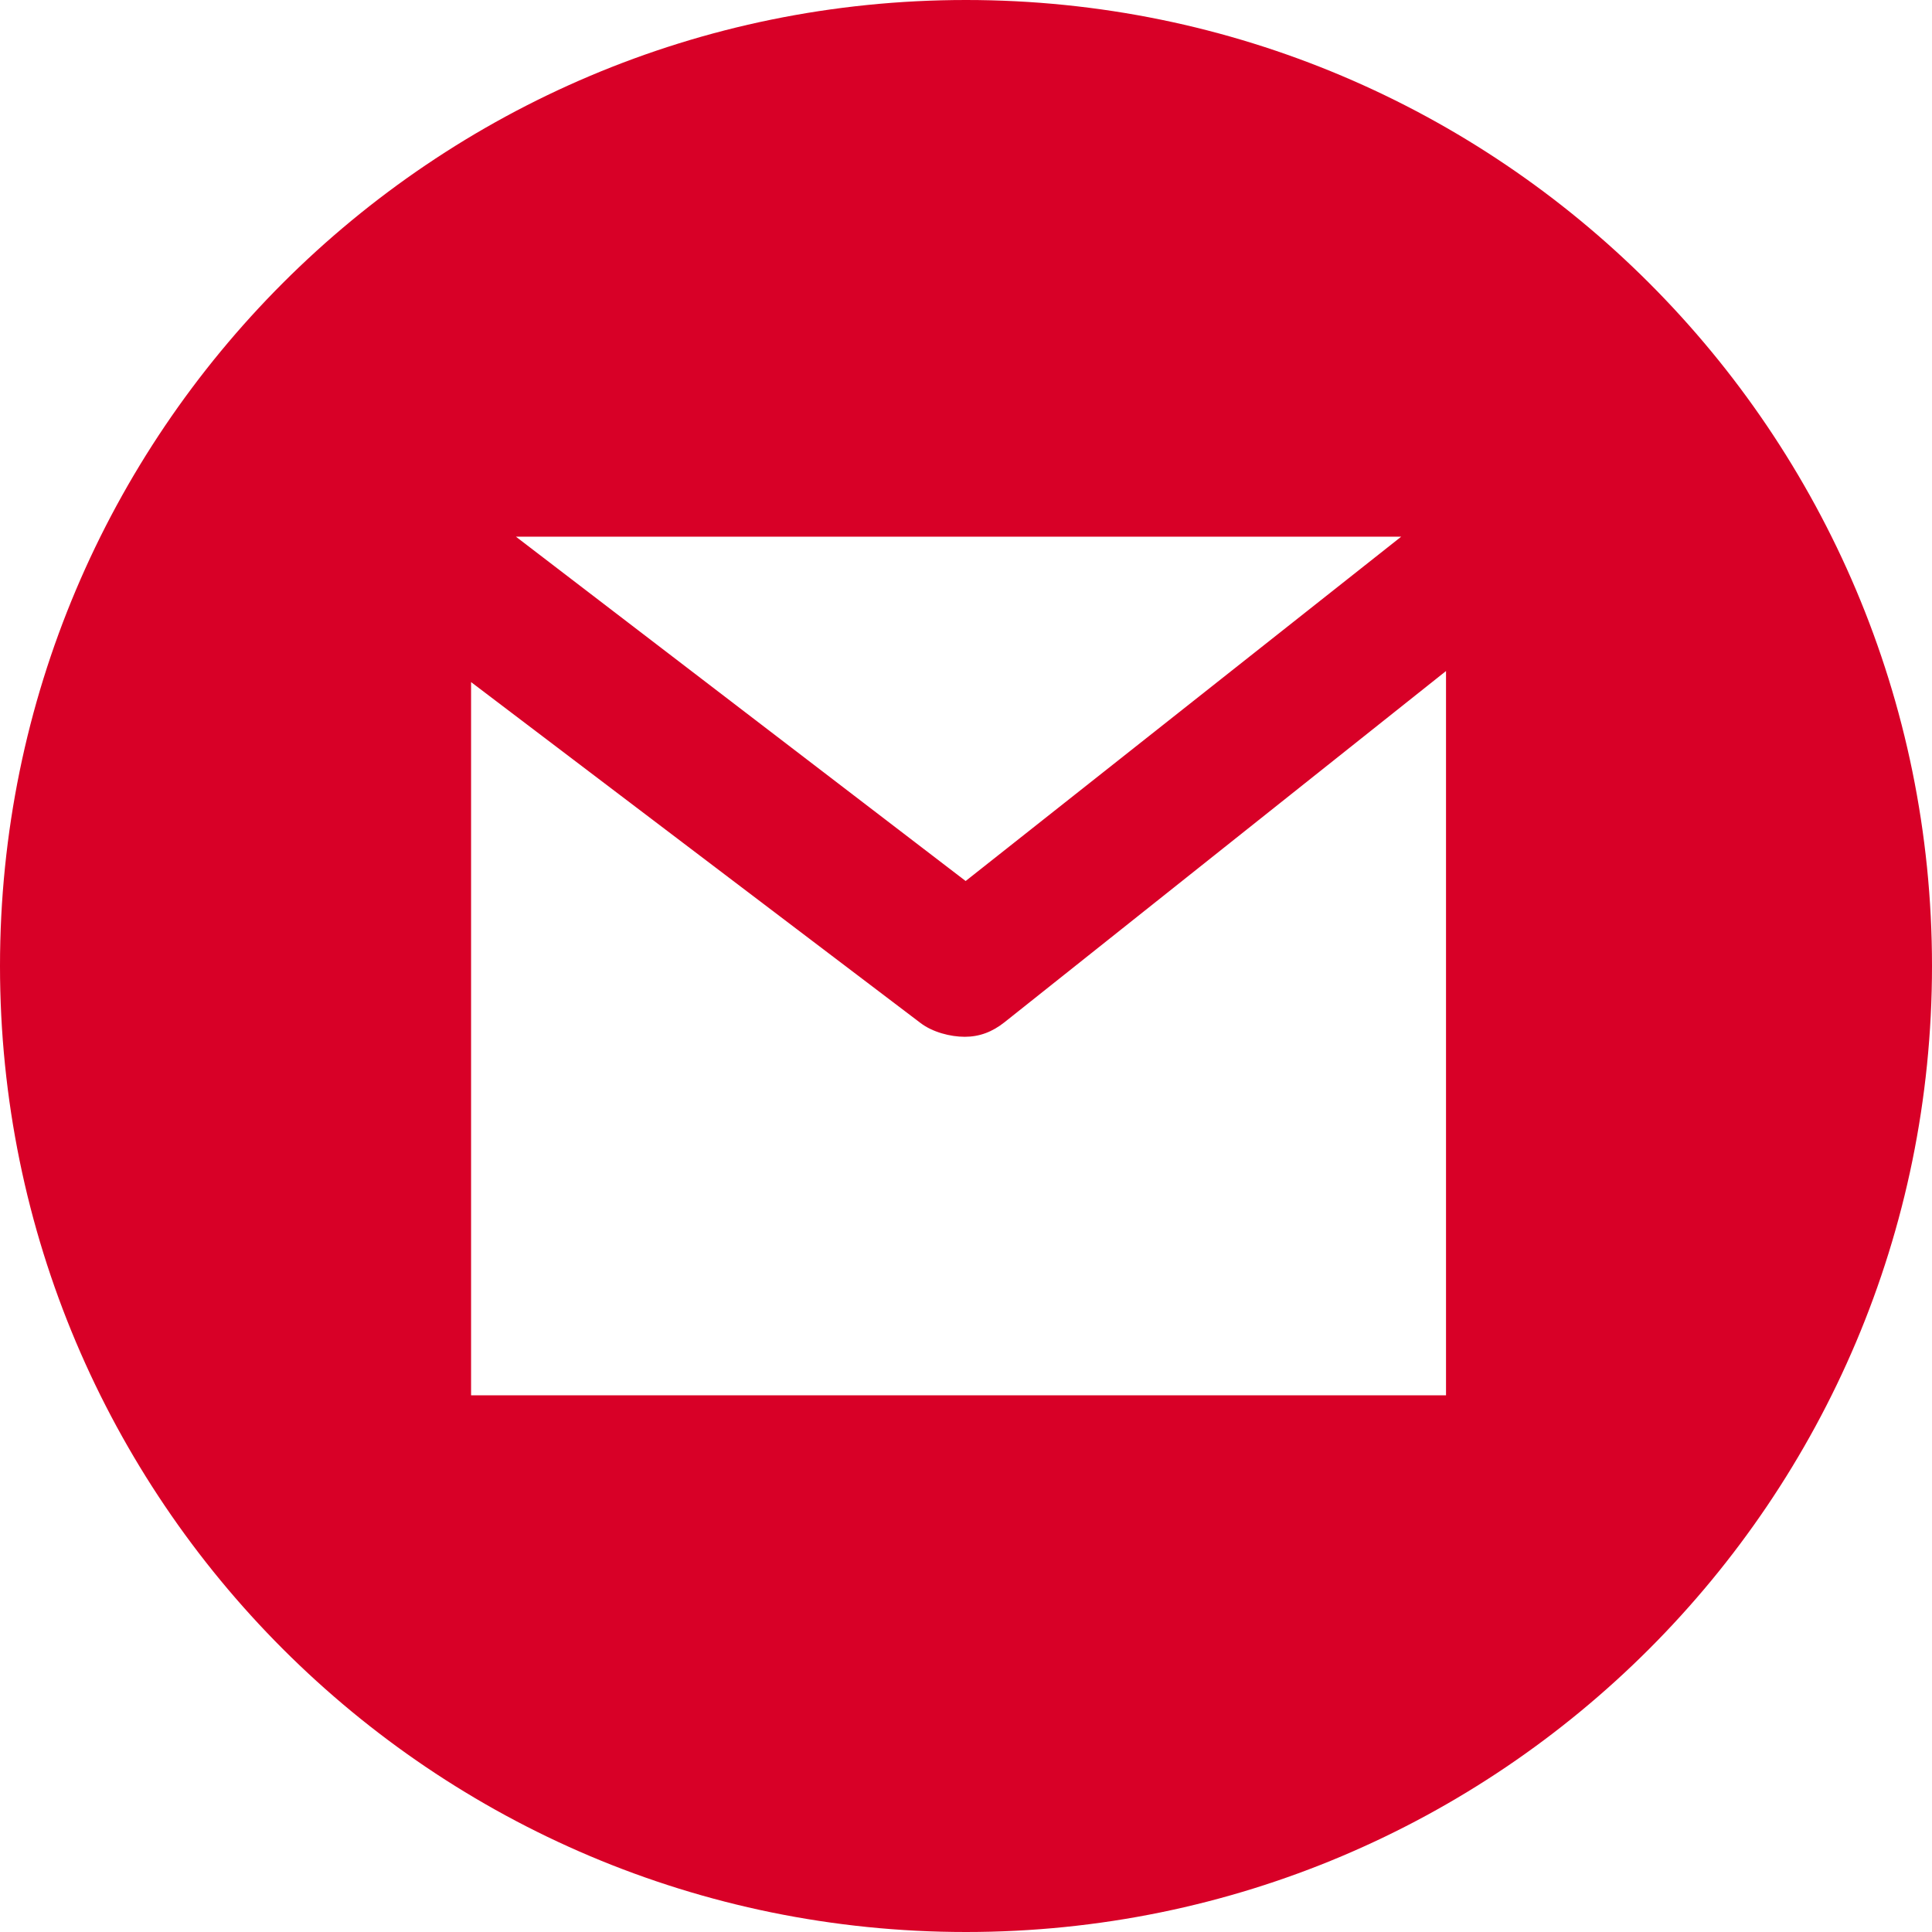
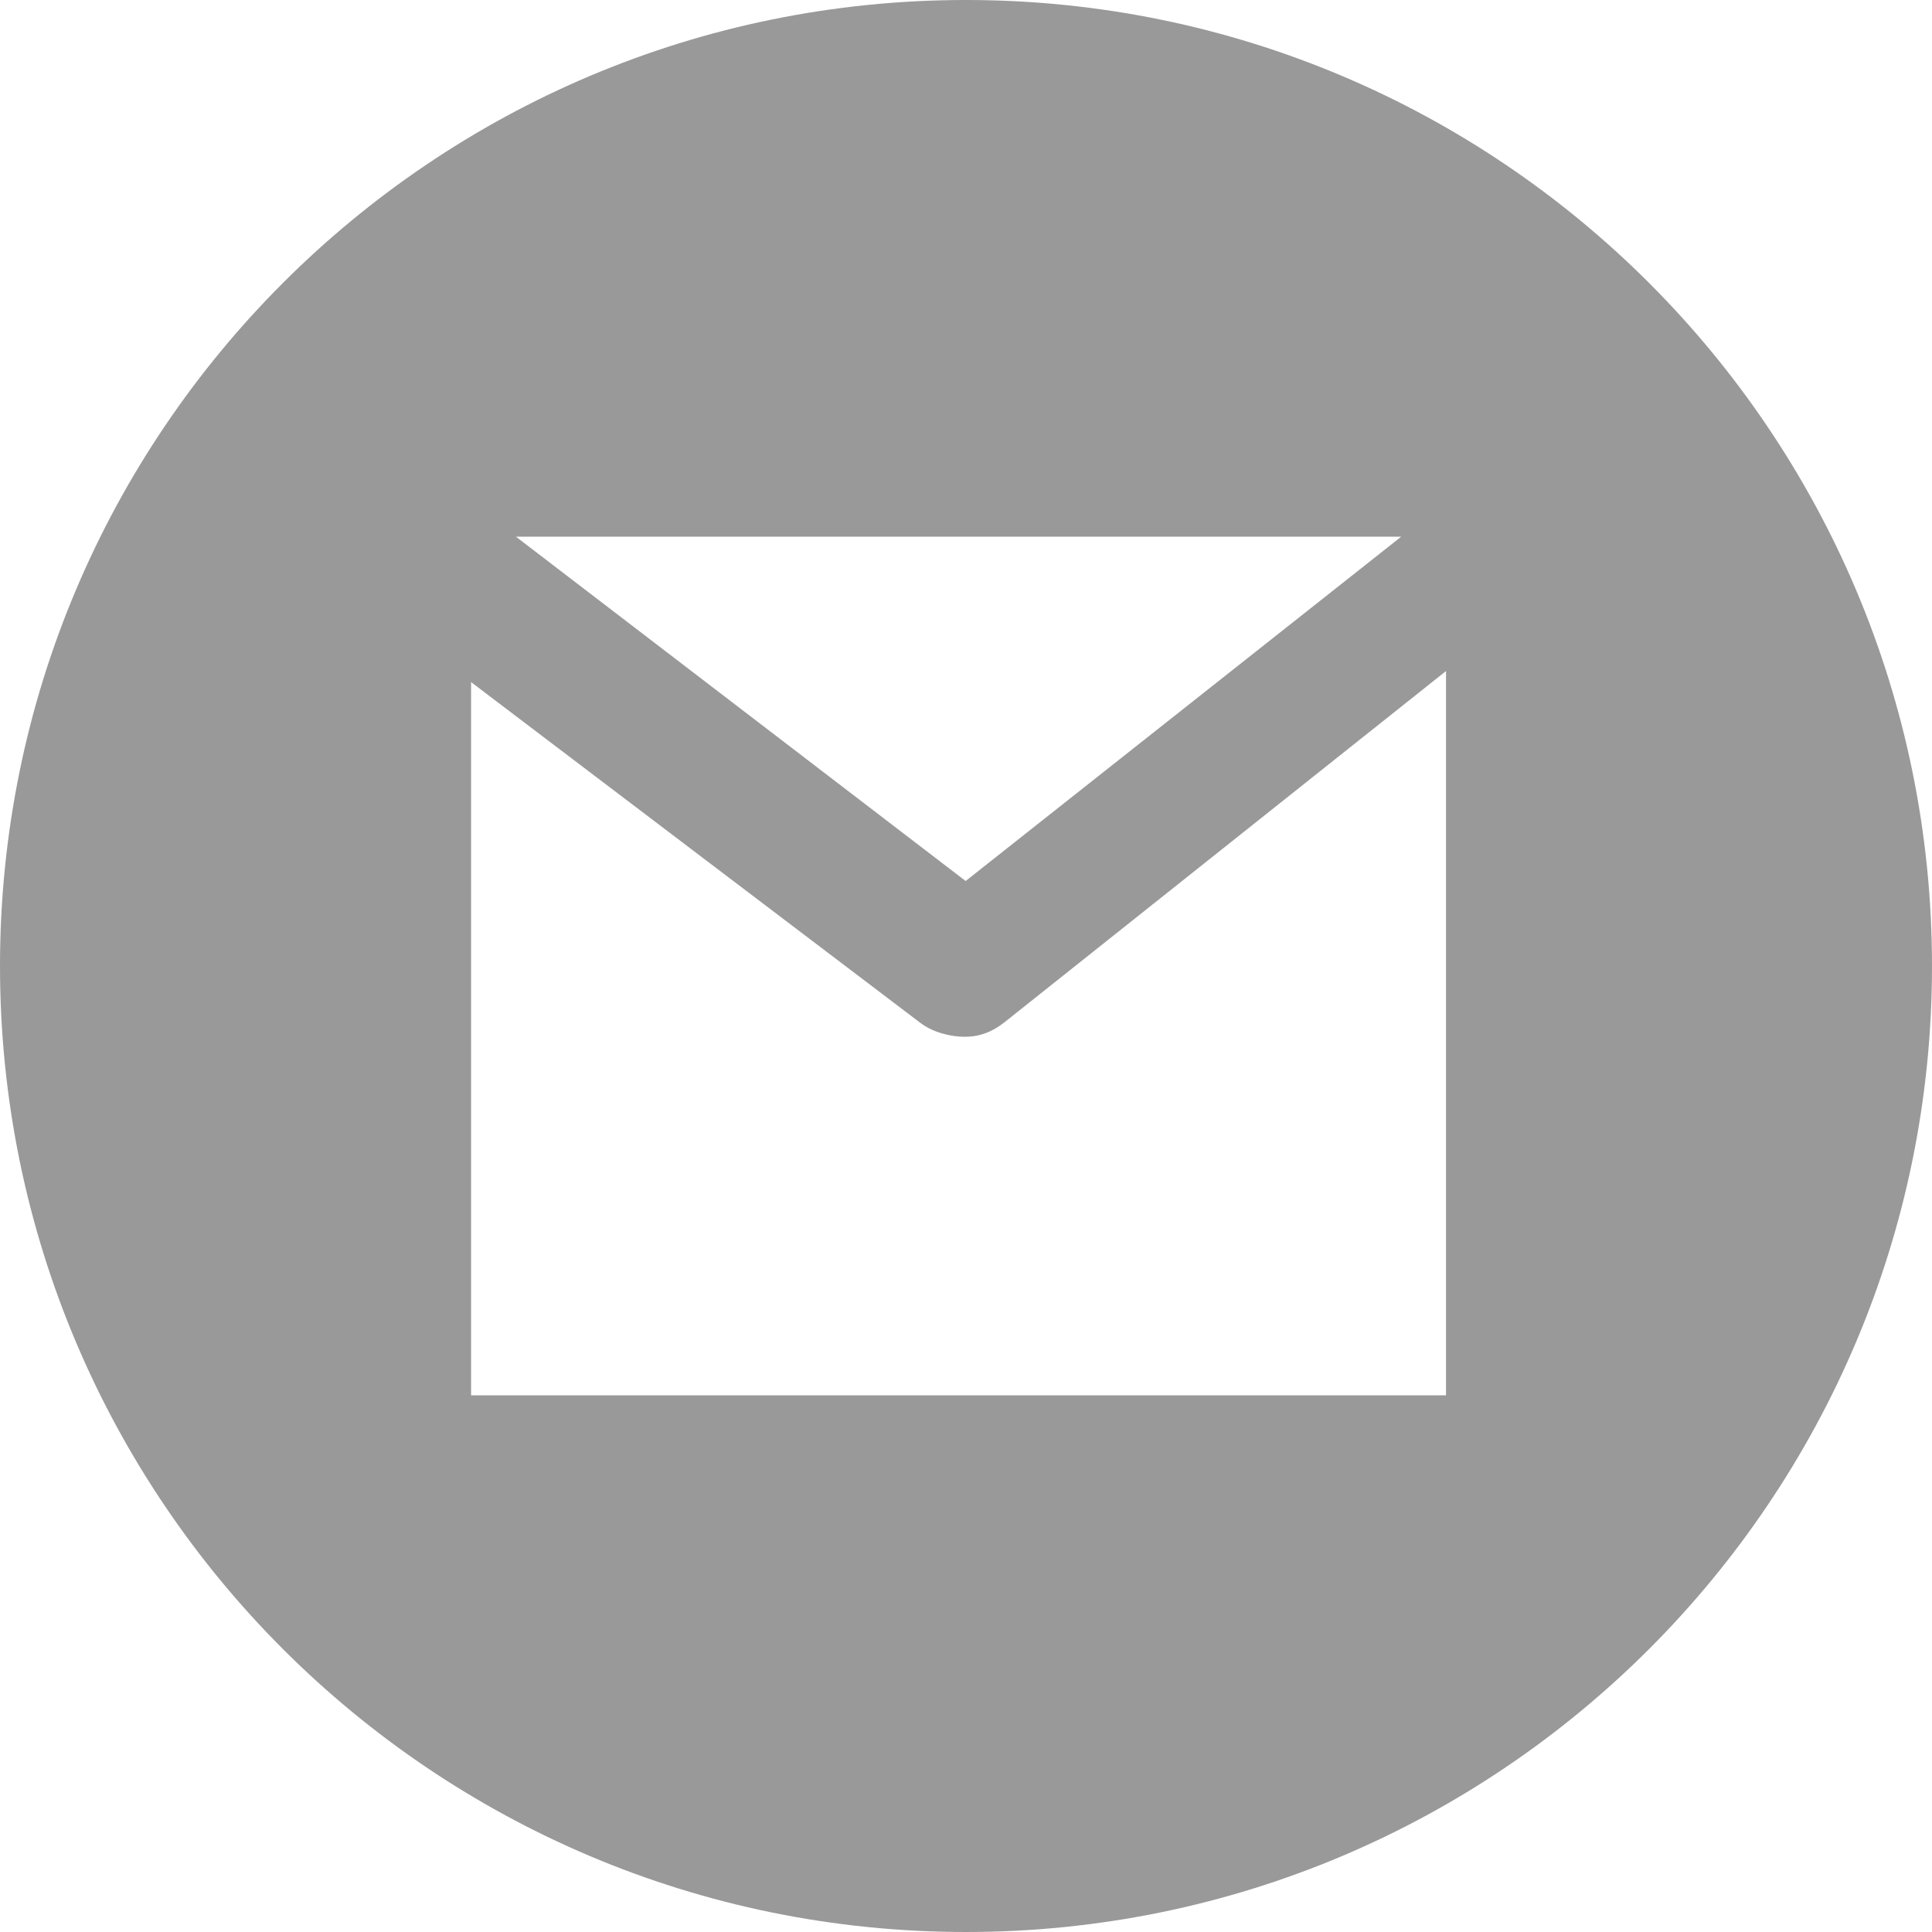
<svg xmlns="http://www.w3.org/2000/svg" version="1.1" id="Capa_1" x="0px" y="0px" viewBox="0 0 216 216" style="enable-background:new 0 0 216 216;" xml:space="preserve" width="512px" height="512px">
-   <path d="M108,0C48.353,0,0,48.353,0,108s48.353,108,108,108s108-48.353,108-108S167.647,0,108,0z M156.657,60L107.96,98.498  L57.679,60H156.657z M161.667,156h-109V76.259l50.244,38.11c1.347,1.03,3.34,1.545,4.947,1.545c1.645,0,3.073-0.54,4.435-1.616  l49.374-39.276V156z" fill="#D80027" />
+   <path d="M108,0C48.353,0,0,48.353,0,108s48.353,108,108,108s108-48.353,108-108S167.647,0,108,0z M156.657,60L107.96,98.498  L57.679,60H156.657z M161.667,156h-109V76.259l50.244,38.11c1.347,1.03,3.34,1.545,4.947,1.545c1.645,0,3.073-0.54,4.435-1.616  l49.374-39.276V156z" fill="#999999" />
  <g>
</g>
  <g>
</g>
  <g>
</g>
  <g>
</g>
  <g>
</g>
  <g>
</g>
  <g>
</g>
  <g>
</g>
  <g>
</g>
  <g>
</g>
  <g>
</g>
  <g>
</g>
  <g>
</g>
  <g>
</g>
  <g>
</g>
</svg>
